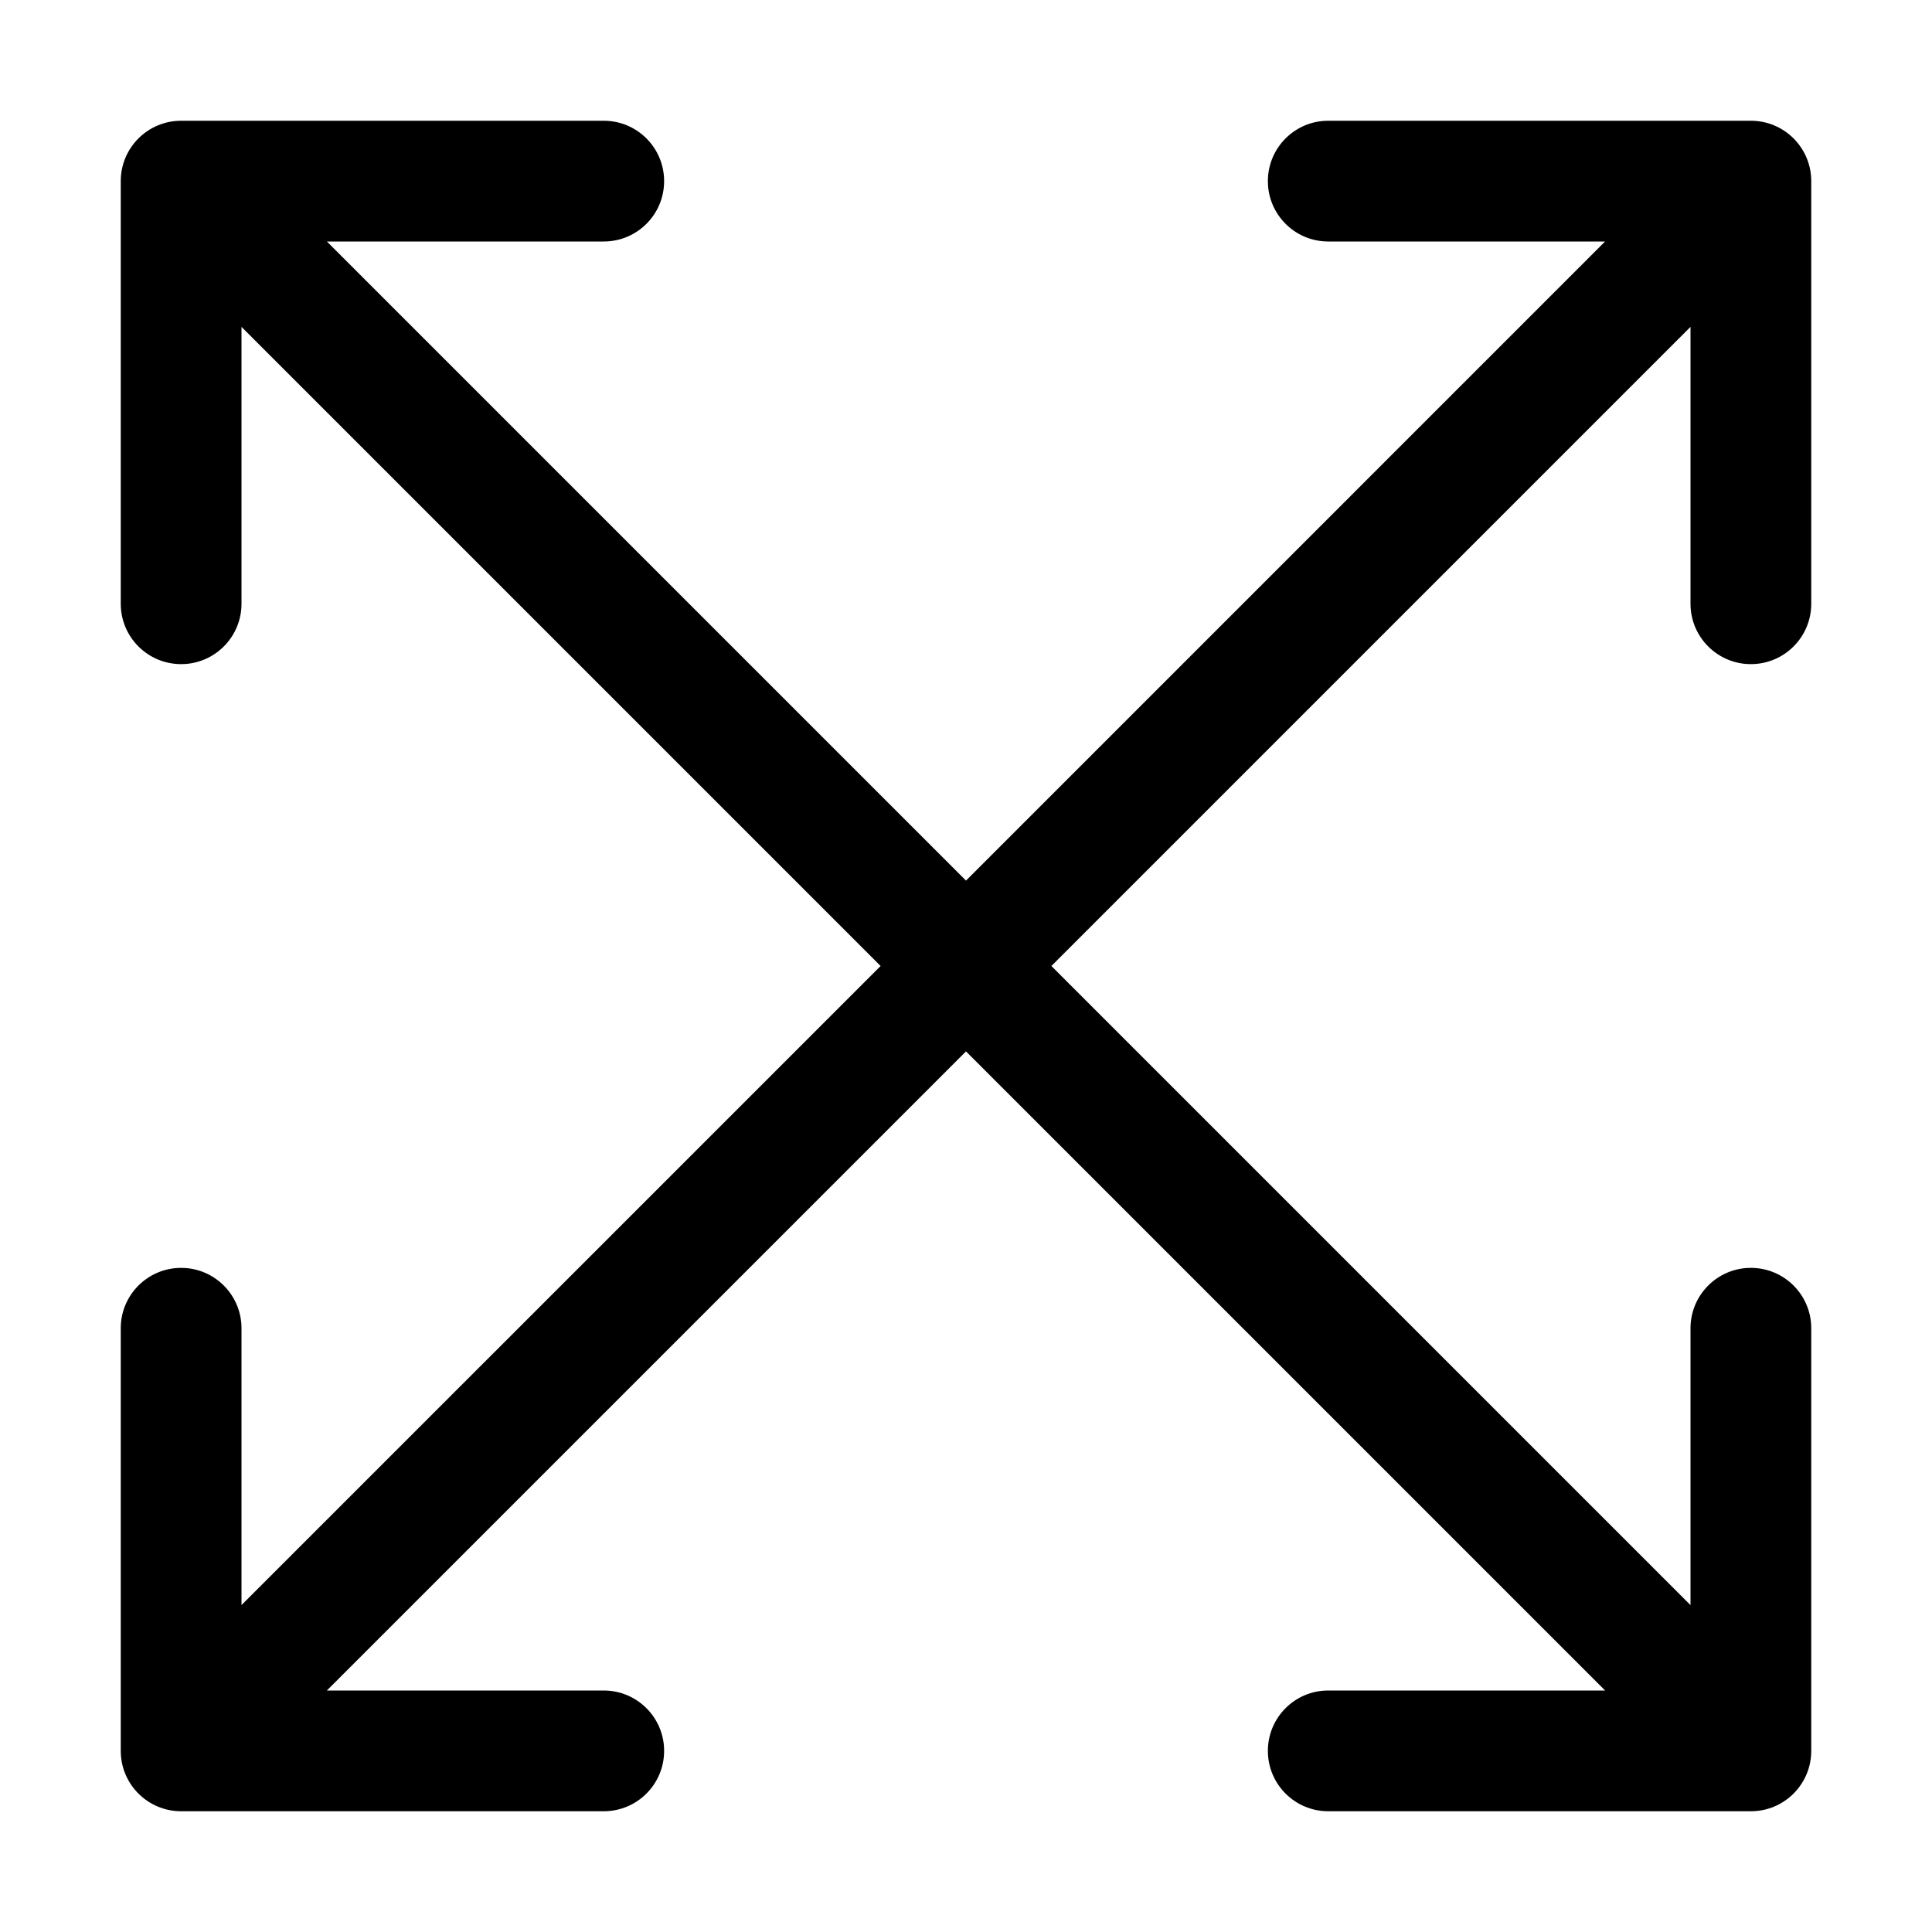
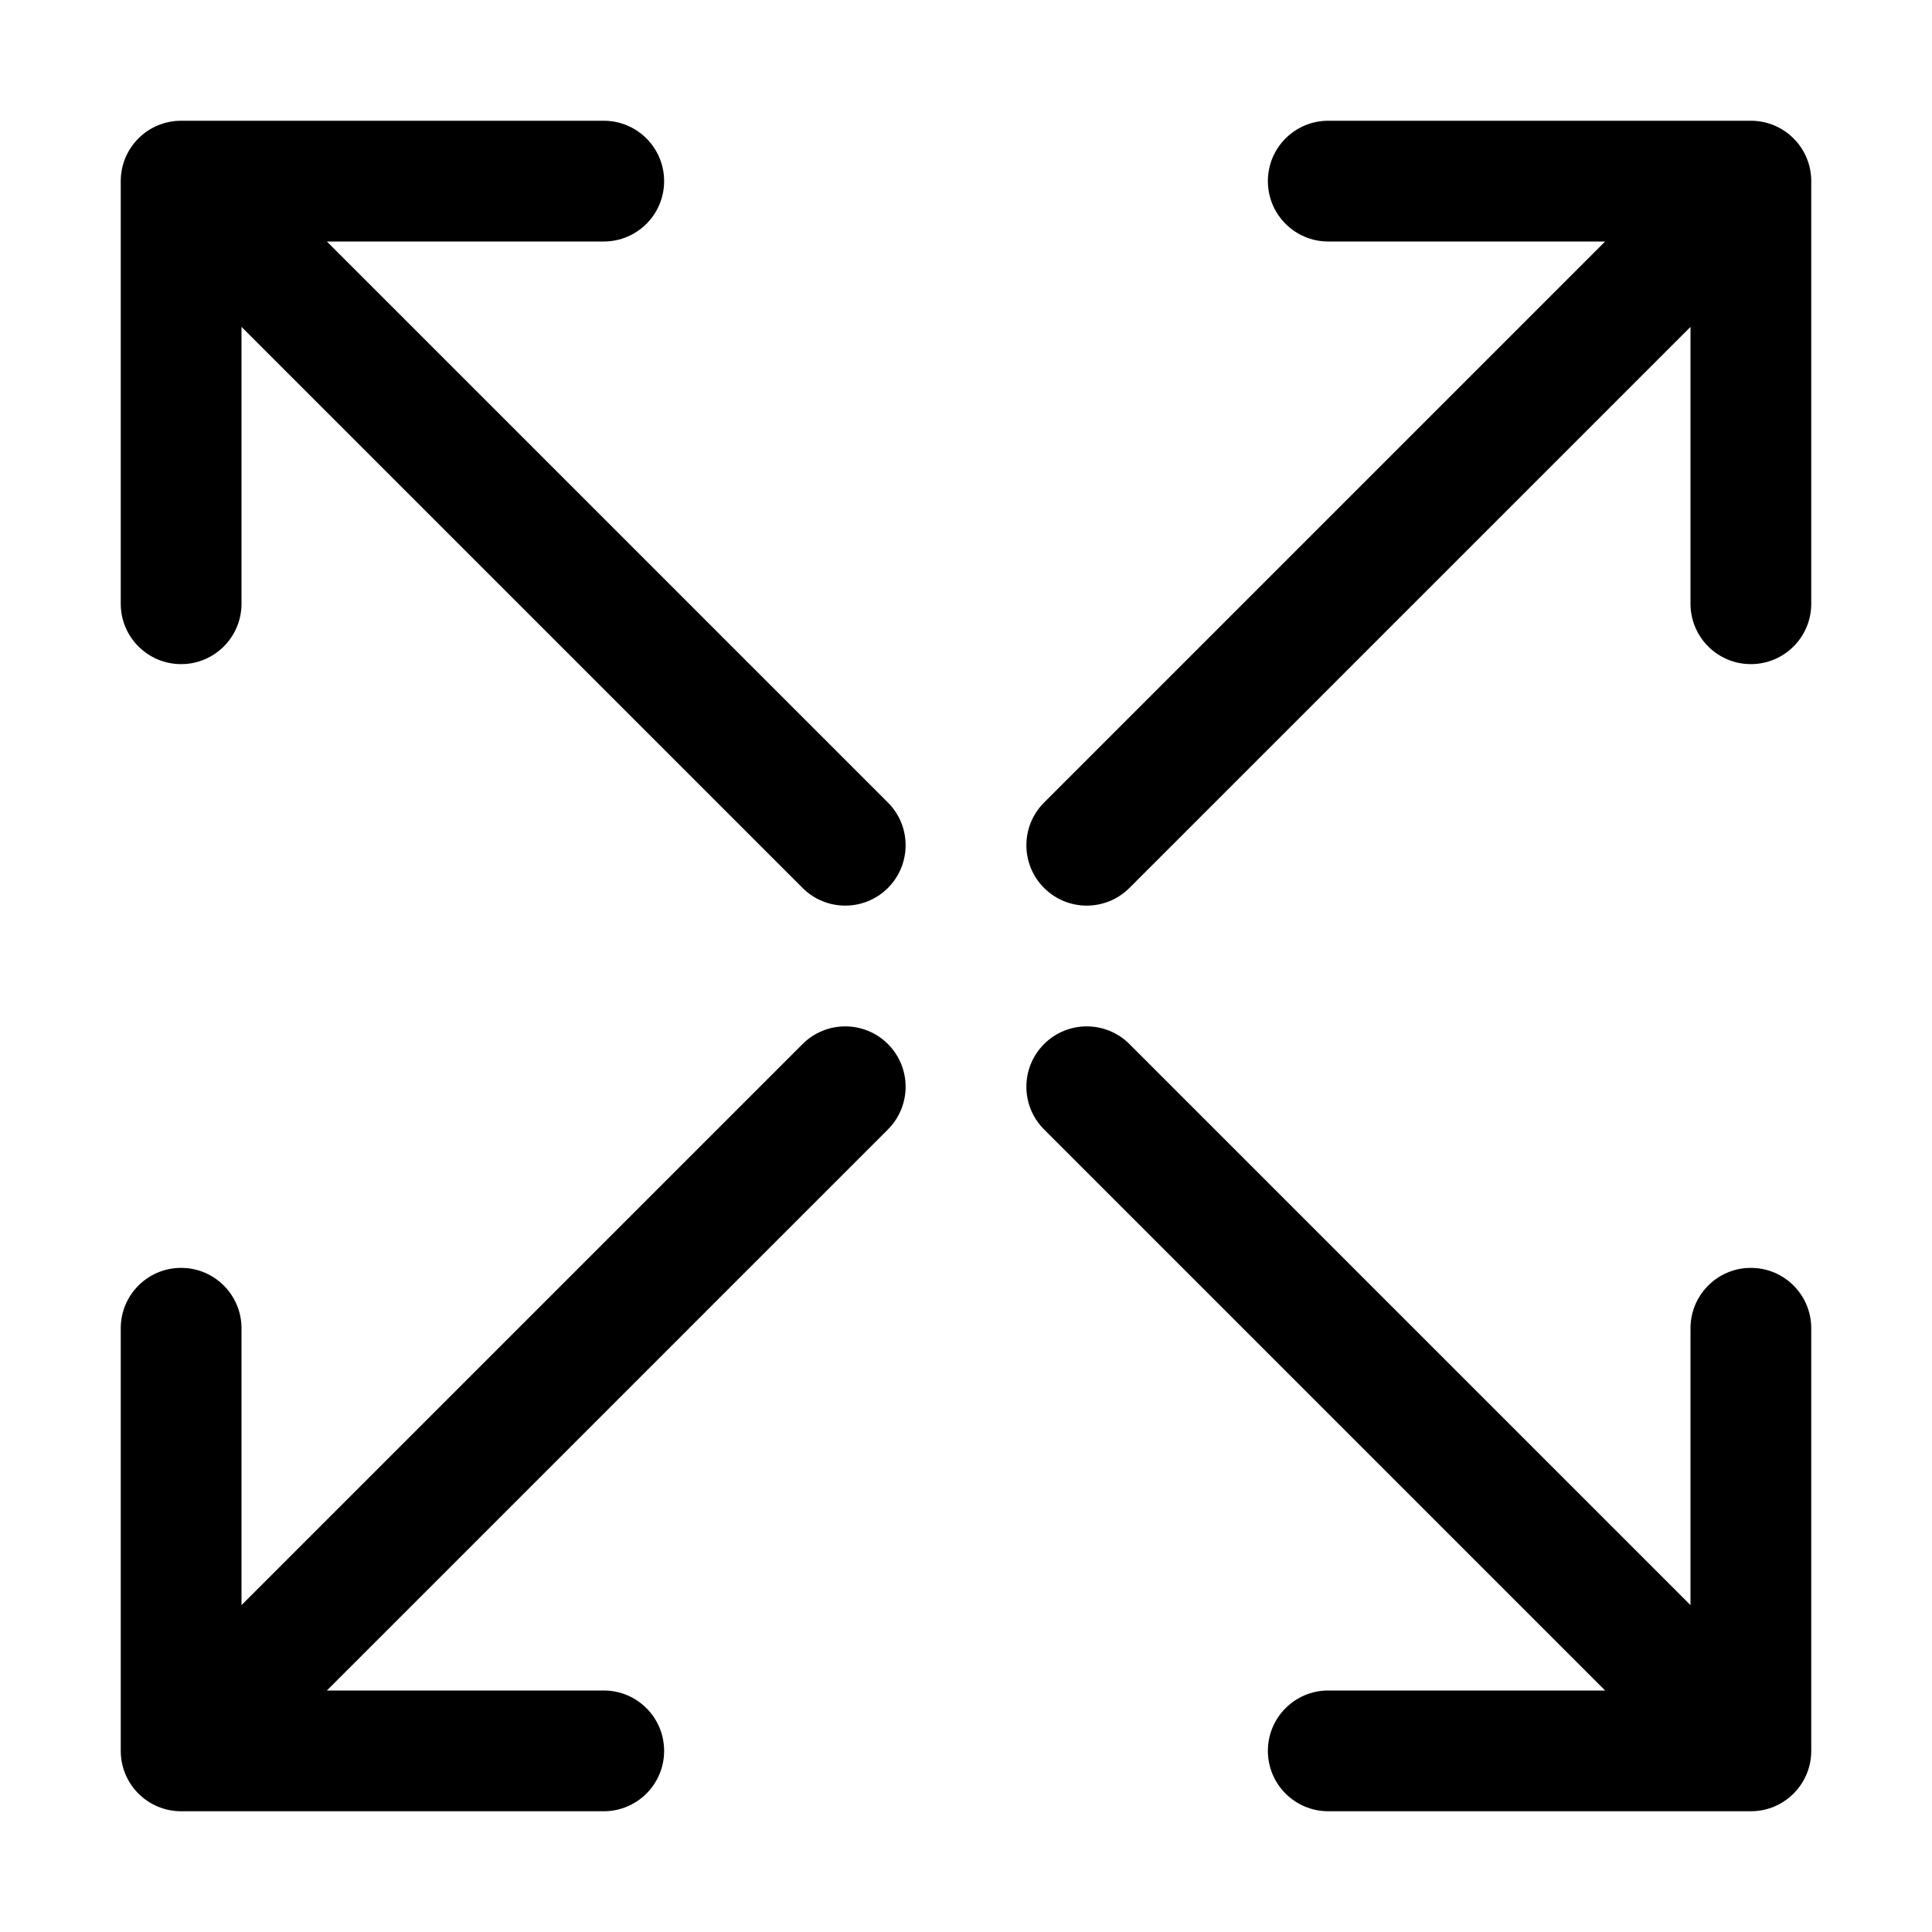
<svg xmlns="http://www.w3.org/2000/svg" width="64px" height="64px" viewBox="0 0 64 64" version="1.1">
-   <g id="expand" stroke="none" stroke-width="1" fill="none" fill-rule="evenodd">
-     <path d="M20,4 C21.105,4 22,4.895 22,6 C22,7.105 21.105,8 20,8 L10.829,8 L32,29.171 L53.17,8 L44,8 C42.946,8 42.082,7.184 42.005,6.149 L42,6 C42,4.895 42.895,4 44,4 L58,4 C59.105,4 60,4.895 60,6 L60,20 C60,21.105 59.105,22 58,22 L57.851,21.995 C56.816,21.918 56,21.054 56,20 L56,10.828 L34.829,32 L56,53.171 L56,44 C56,42.946 56.816,42.082 57.851,42.005 L58,42 C59.105,42 60,42.895 60,44 L60,58 C60,59.105 59.105,60 58,60 L44,60 C42.895,60 42,59.105 42,58 C42,56.895 42.895,56 44,56 L53.171,56 L32,34.829 L10.828,56 L20,56 C21.054,56 21.918,56.816 21.995,57.851 L22,58 C22,59.105 21.105,60 20,60 L6,60 C4.895,60 4,59.105 4,58 L4,44 C4,42.895 4.895,42 6,42 L6.149,42.005 C7.184,42.082 8,42.946 8,44 L8,53.17 L29.171,32 L8,10.829 L8,20 C8,21.054 7.184,21.918 6.149,21.995 L6,22 C4.895,22 4,21.105 4,20 L4,6 C4,4.895 4.895,4 6,4 L20,4 Z" id="Combined-Shape" fill="#000000" fill-rule="nonzero" />
+   <g id="expand" stroke="none" fill="none" fill-rule="nonzero">
+     <path d="M6,42 L6.149,42.005 C7.184,42.082 8,42.946 8,44 L8,56 L20,56 C21.105,56 22,56.895 22,58 C22,59.105 21.105,60 20,60 L6,60 C4.895,60 4,59.105 4,58 L4,44 C4,42.895 4.895,42 6,42 Z M58,42 C59.105,42 60,42.895 60,44 L60,58 C60,59.105 59.105,60 58,60 L44,60 C42.895,60 42,59.105 42,58 C42,56.895 42.895,56 44,56 L56,56 L56,44 C56,42.946 56.816,42.082 57.851,42.005 L58,42 Z M20,4 C21.105,4 22,4.895 22,6 C22,7.105 21.105,8 20,8 L8,8 L8,20 C8,21.054 7.184,21.918 6.149,21.995 L6,22 C4.895,22 4,21.105 4,20 L4,6 C4,4.895 4.895,4 6,4 L20,4 Z M58,4 C59.105,4 60,4.895 60,6 L60,20 C60,21.105 59.105,22 58,22 L57.851,21.995 C56.816,21.918 56,21.054 56,20 L56,8 L44,8 C42.895,8 42,7.105 42,6 C42,4.895 42.895,4 44,4 Z M57.414,6.586 C58.195,7.367 58.195,8.633 57.414,9.414 L37.414,29.414 C36.633,30.195 35.367,30.195 34.586,29.414 C33.805,28.633 33.805,27.367 34.586,26.586 L54.586,6.586 C55.367,5.805 56.633,5.805 57.414,6.586 Z M9.414,6.586 L29.414,26.586 C30.195,27.367 30.195,28.633 29.414,29.414 C28.633,30.195 27.367,30.195 26.586,29.414 L6.586,9.414 C5.805,8.633 5.805,7.367 6.586,6.586 C7.367,5.805 8.633,5.805 9.414,6.586 Z M29.414,34.586 C30.195,35.367 30.195,36.633 29.414,37.414 L9.414,57.414 C8.633,58.195 7.367,58.195 6.586,57.414 C5.805,56.633 5.805,55.367 6.586,54.586 L26.586,34.586 C27.367,33.805 28.633,33.805 29.414,34.586 Z M37.414,34.586 L57.414,54.586 C58.195,55.367 58.195,56.633 57.414,57.414 C56.633,58.195 55.367,58.195 54.586,57.414 L34.586,37.414 C33.805,36.633 33.805,35.367 34.586,34.586 C35.367,33.805 36.633,33.805 37.414,34.586 Z" id="Combined-Shape" fill="#000000" />
  </g>
</svg>
